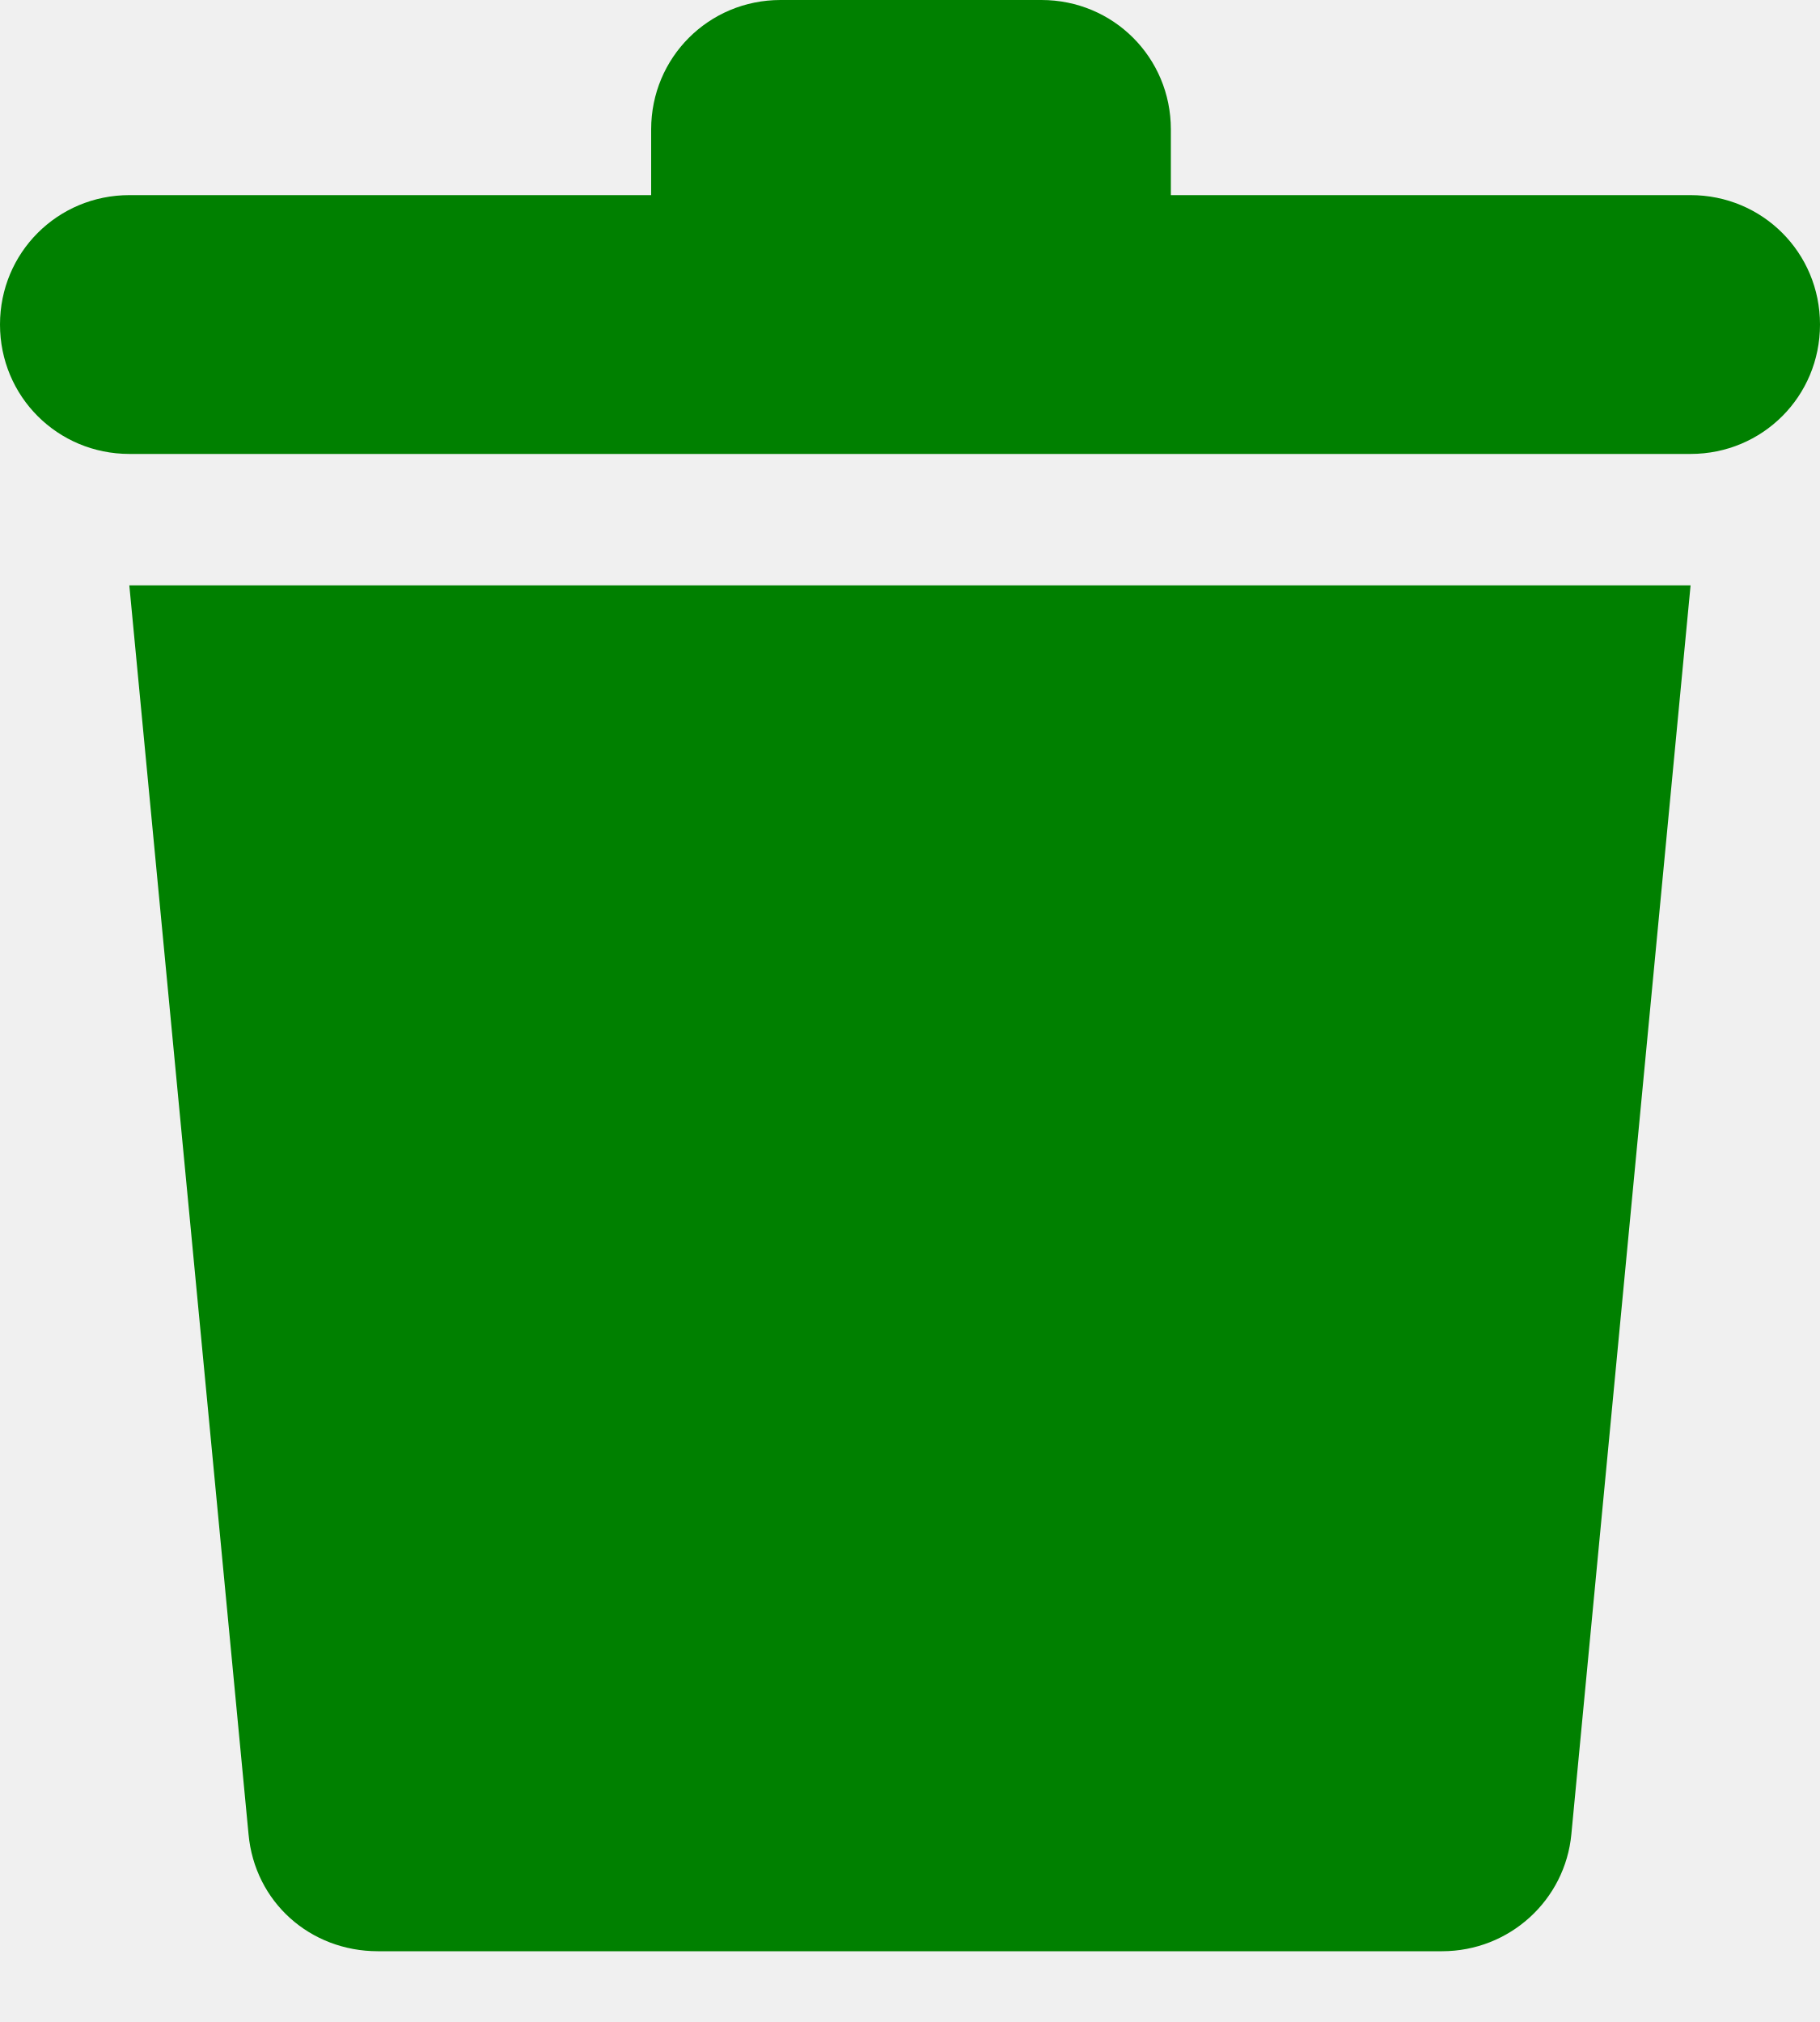
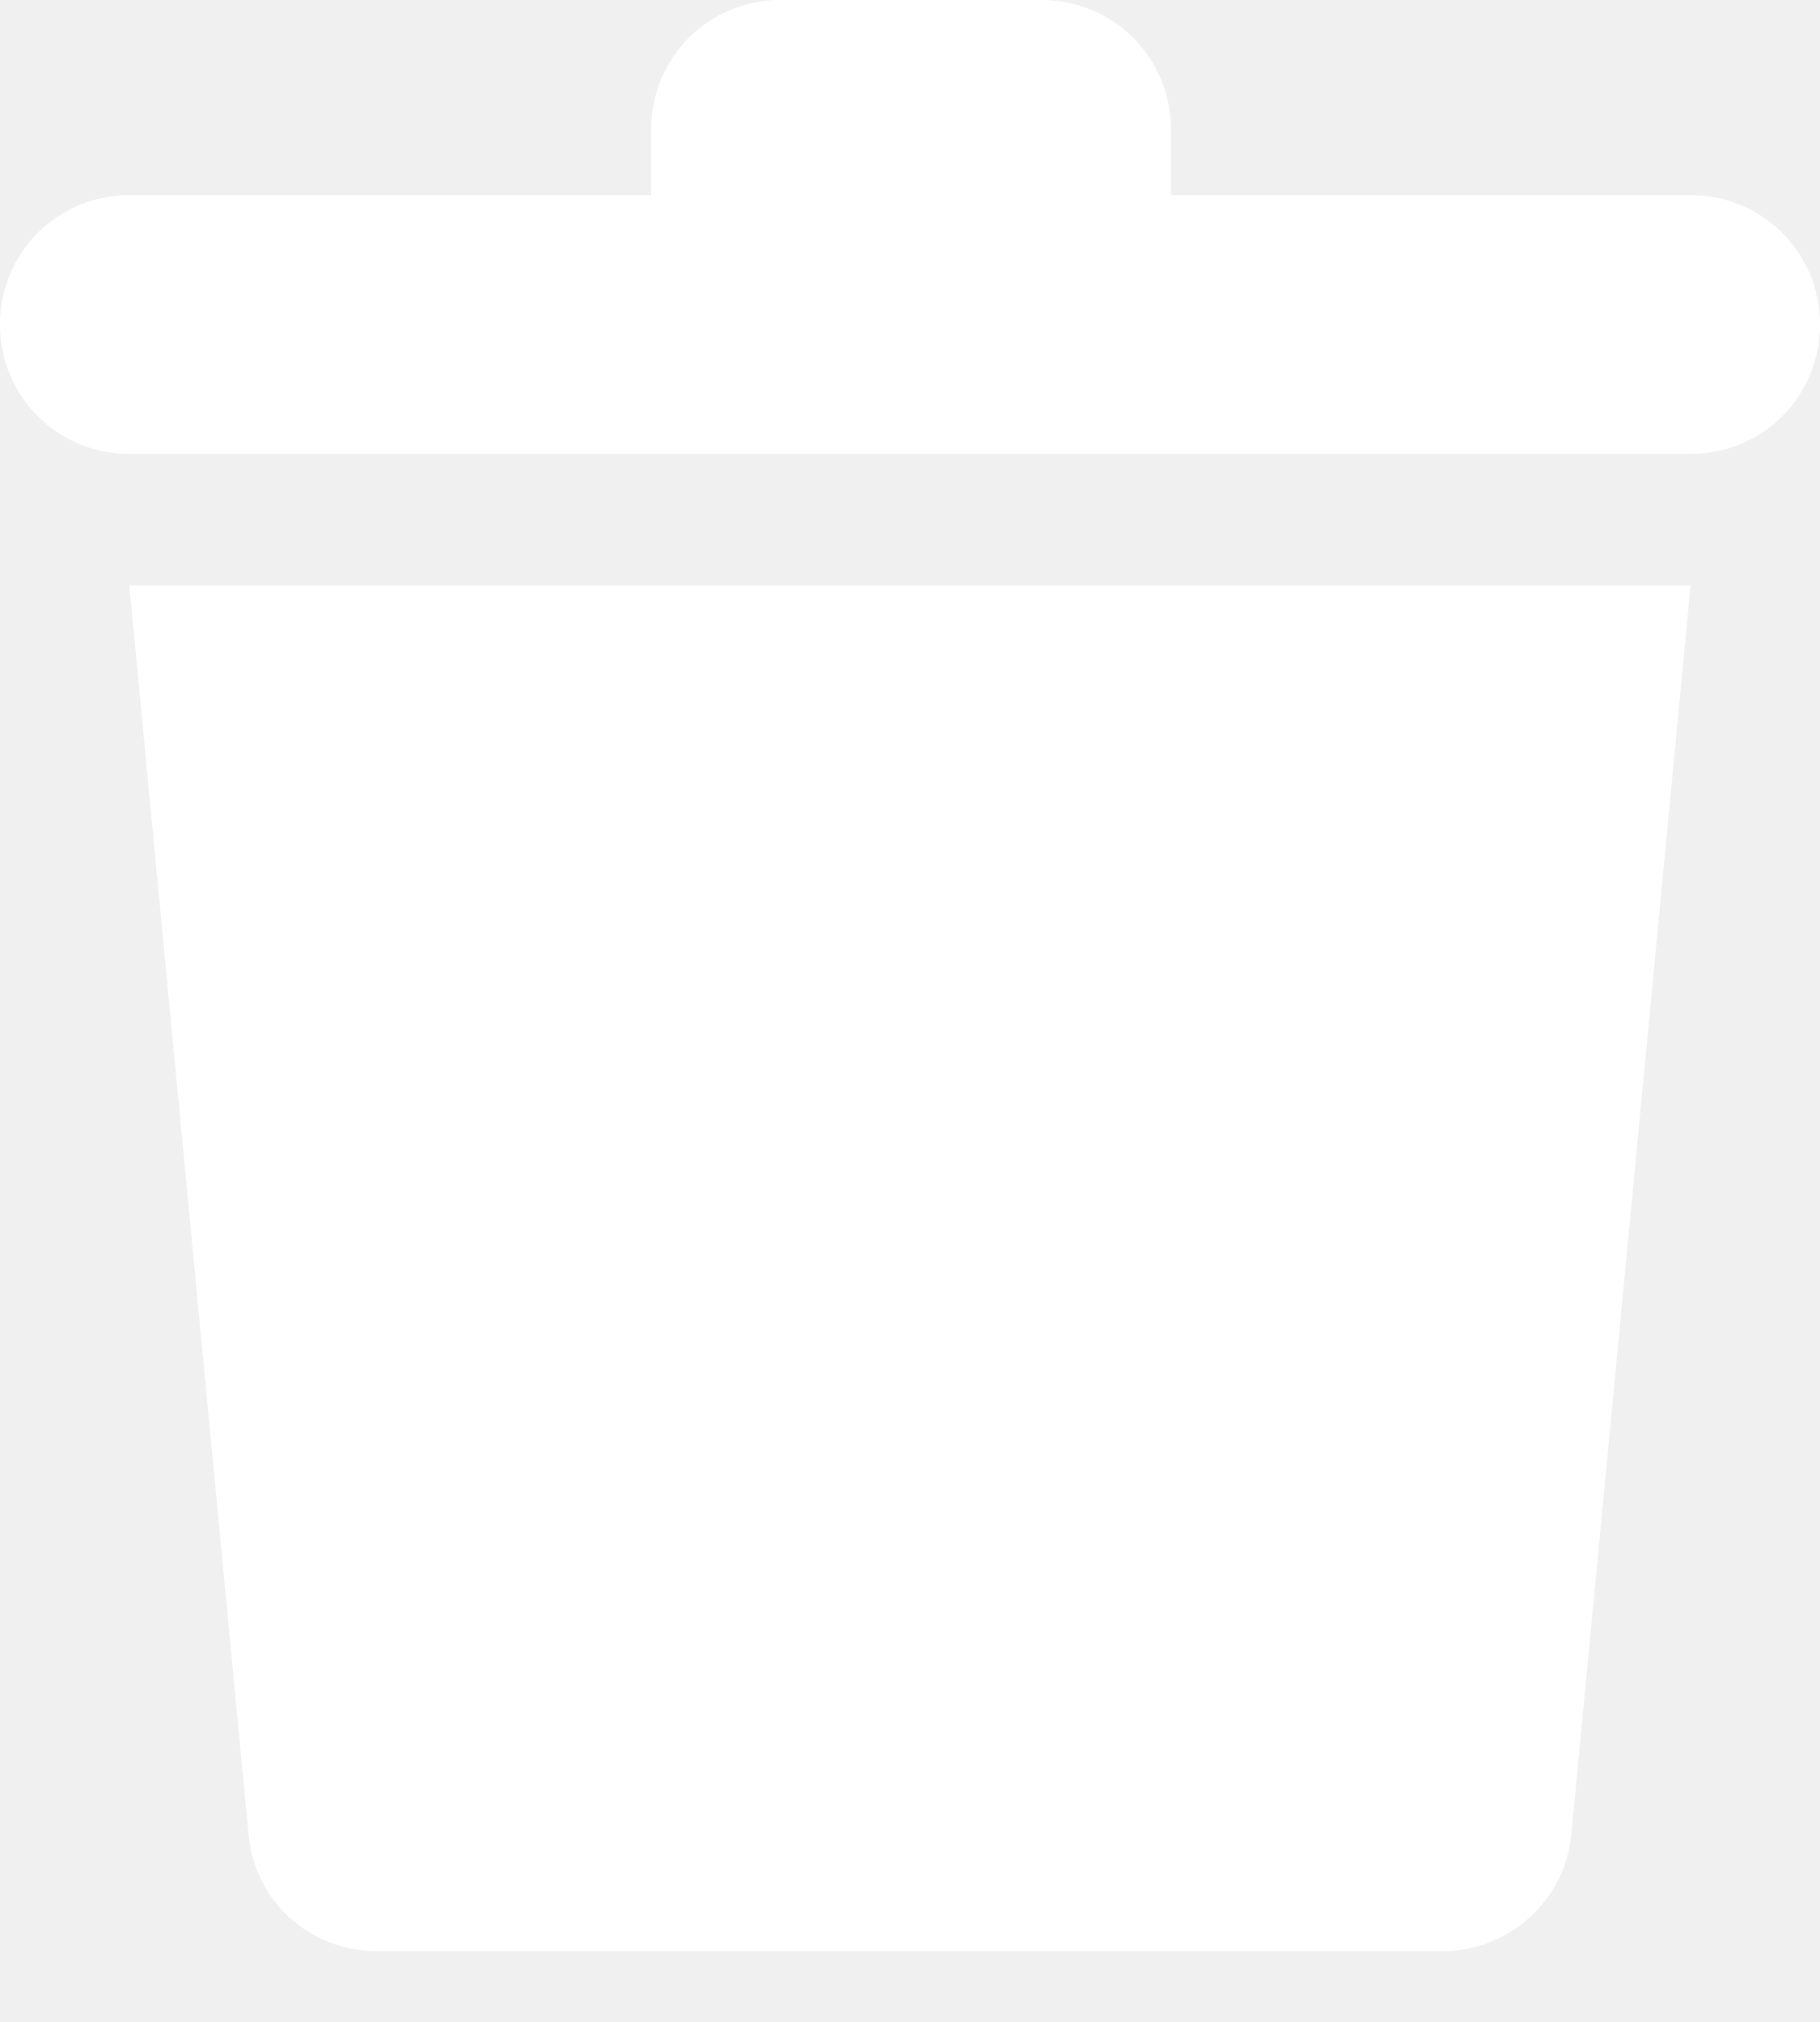
<svg xmlns="http://www.w3.org/2000/svg" width="18" height="20" viewBox="0 0 18 20" fill="none">
-   <path d="M2.458 18.142C2.519 18.813 3.067 19.3 3.738 19.3H14.261C14.932 19.3 15.48 18.792 15.541 18.142L16.72 5.79H1.279L2.458 18.142Z" fill="green" />
-   <path d="M16.72 1.93H11.58V1.28C11.58 0.569 11.011 0 10.3 0H7.72C7.009 0 6.44 0.569 6.44 1.28V1.93H1.28C0.569 1.93 0 2.499 0 3.21C0 3.921 0.569 4.49 1.28 4.49H16.72C17.431 4.49 18 3.921 18 3.21C18 2.499 17.431 1.93 16.72 1.93Z" fill="green" />
+   <path d="M2.458 18.142C2.519 18.813 3.067 19.3 3.738 19.3H14.261C14.932 19.3 15.48 18.792 15.541 18.142L16.72 5.79H1.279L2.458 18.142Z" fill="white" />
+   <path d="M16.72 1.93H11.58V1.28C11.58 0.569 11.011 0 10.3 0H7.72C7.009 0 6.44 0.569 6.44 1.28V1.93H1.28C0.569 1.93 0 2.499 0 3.21C0 3.921 0.569 4.49 1.28 4.49H16.72C17.431 4.49 18 3.921 18 3.21C18 2.499 17.431 1.93 16.72 1.93Z" fill="white" />
</svg>
